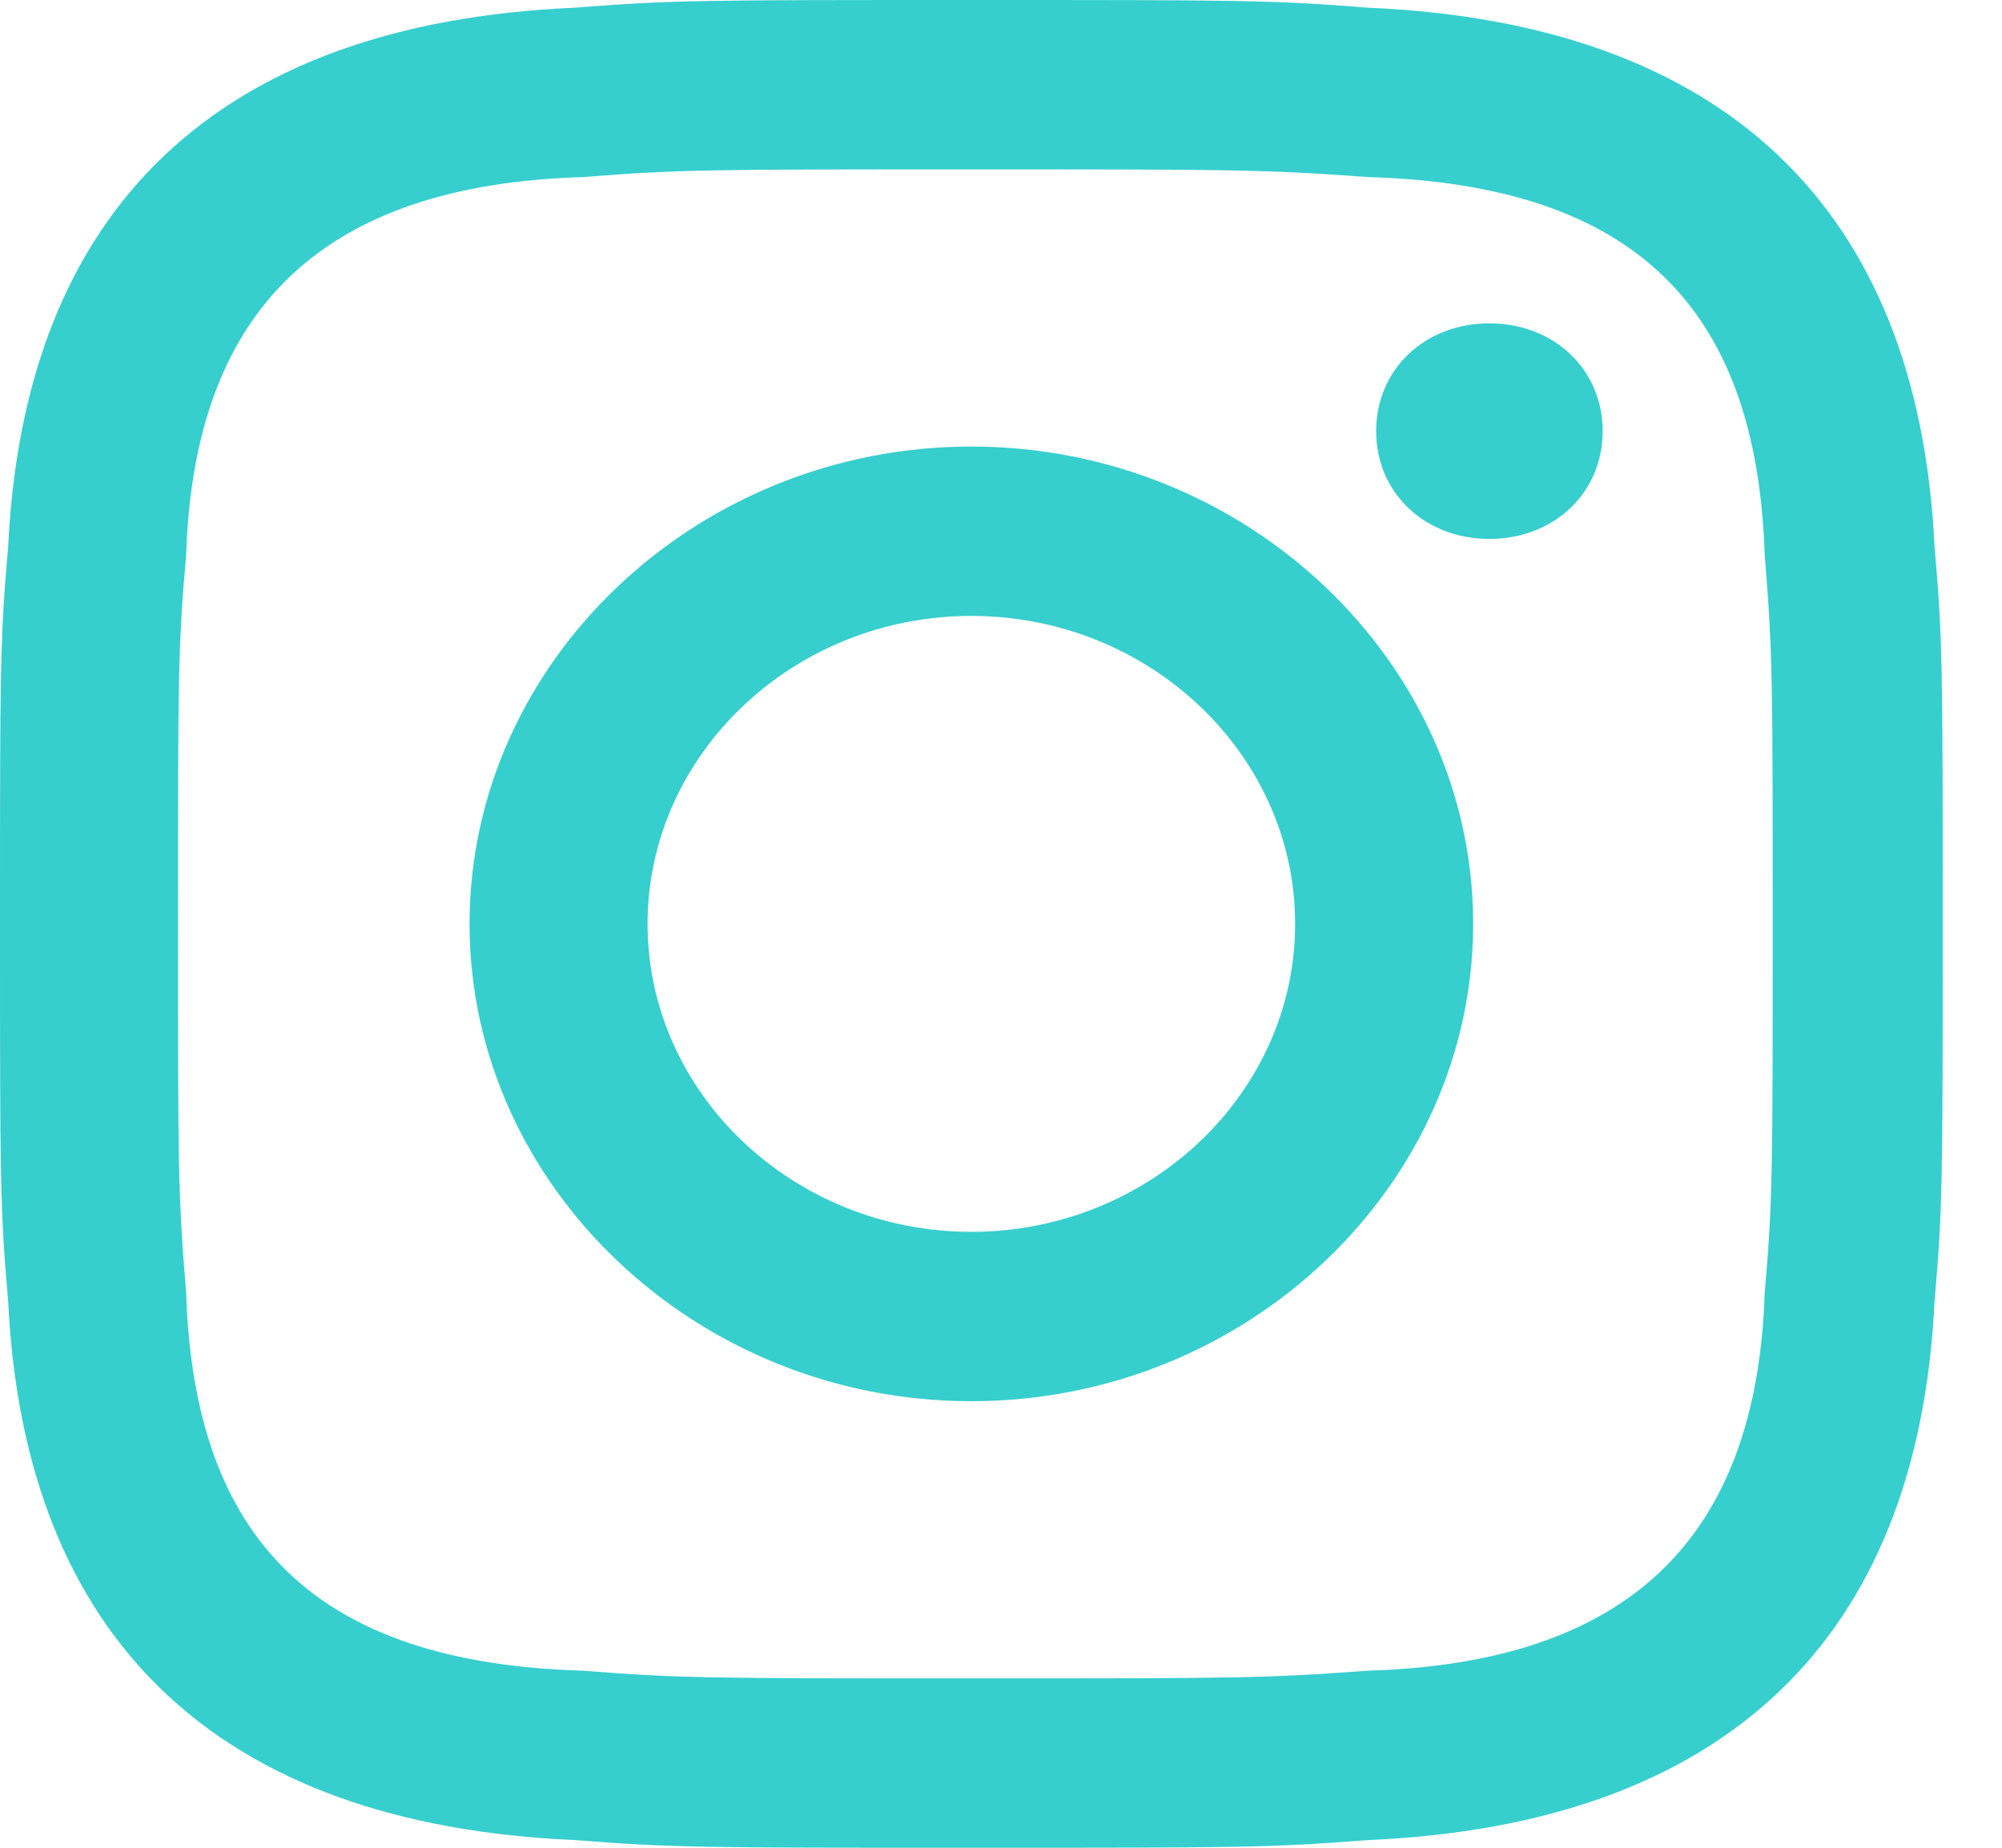
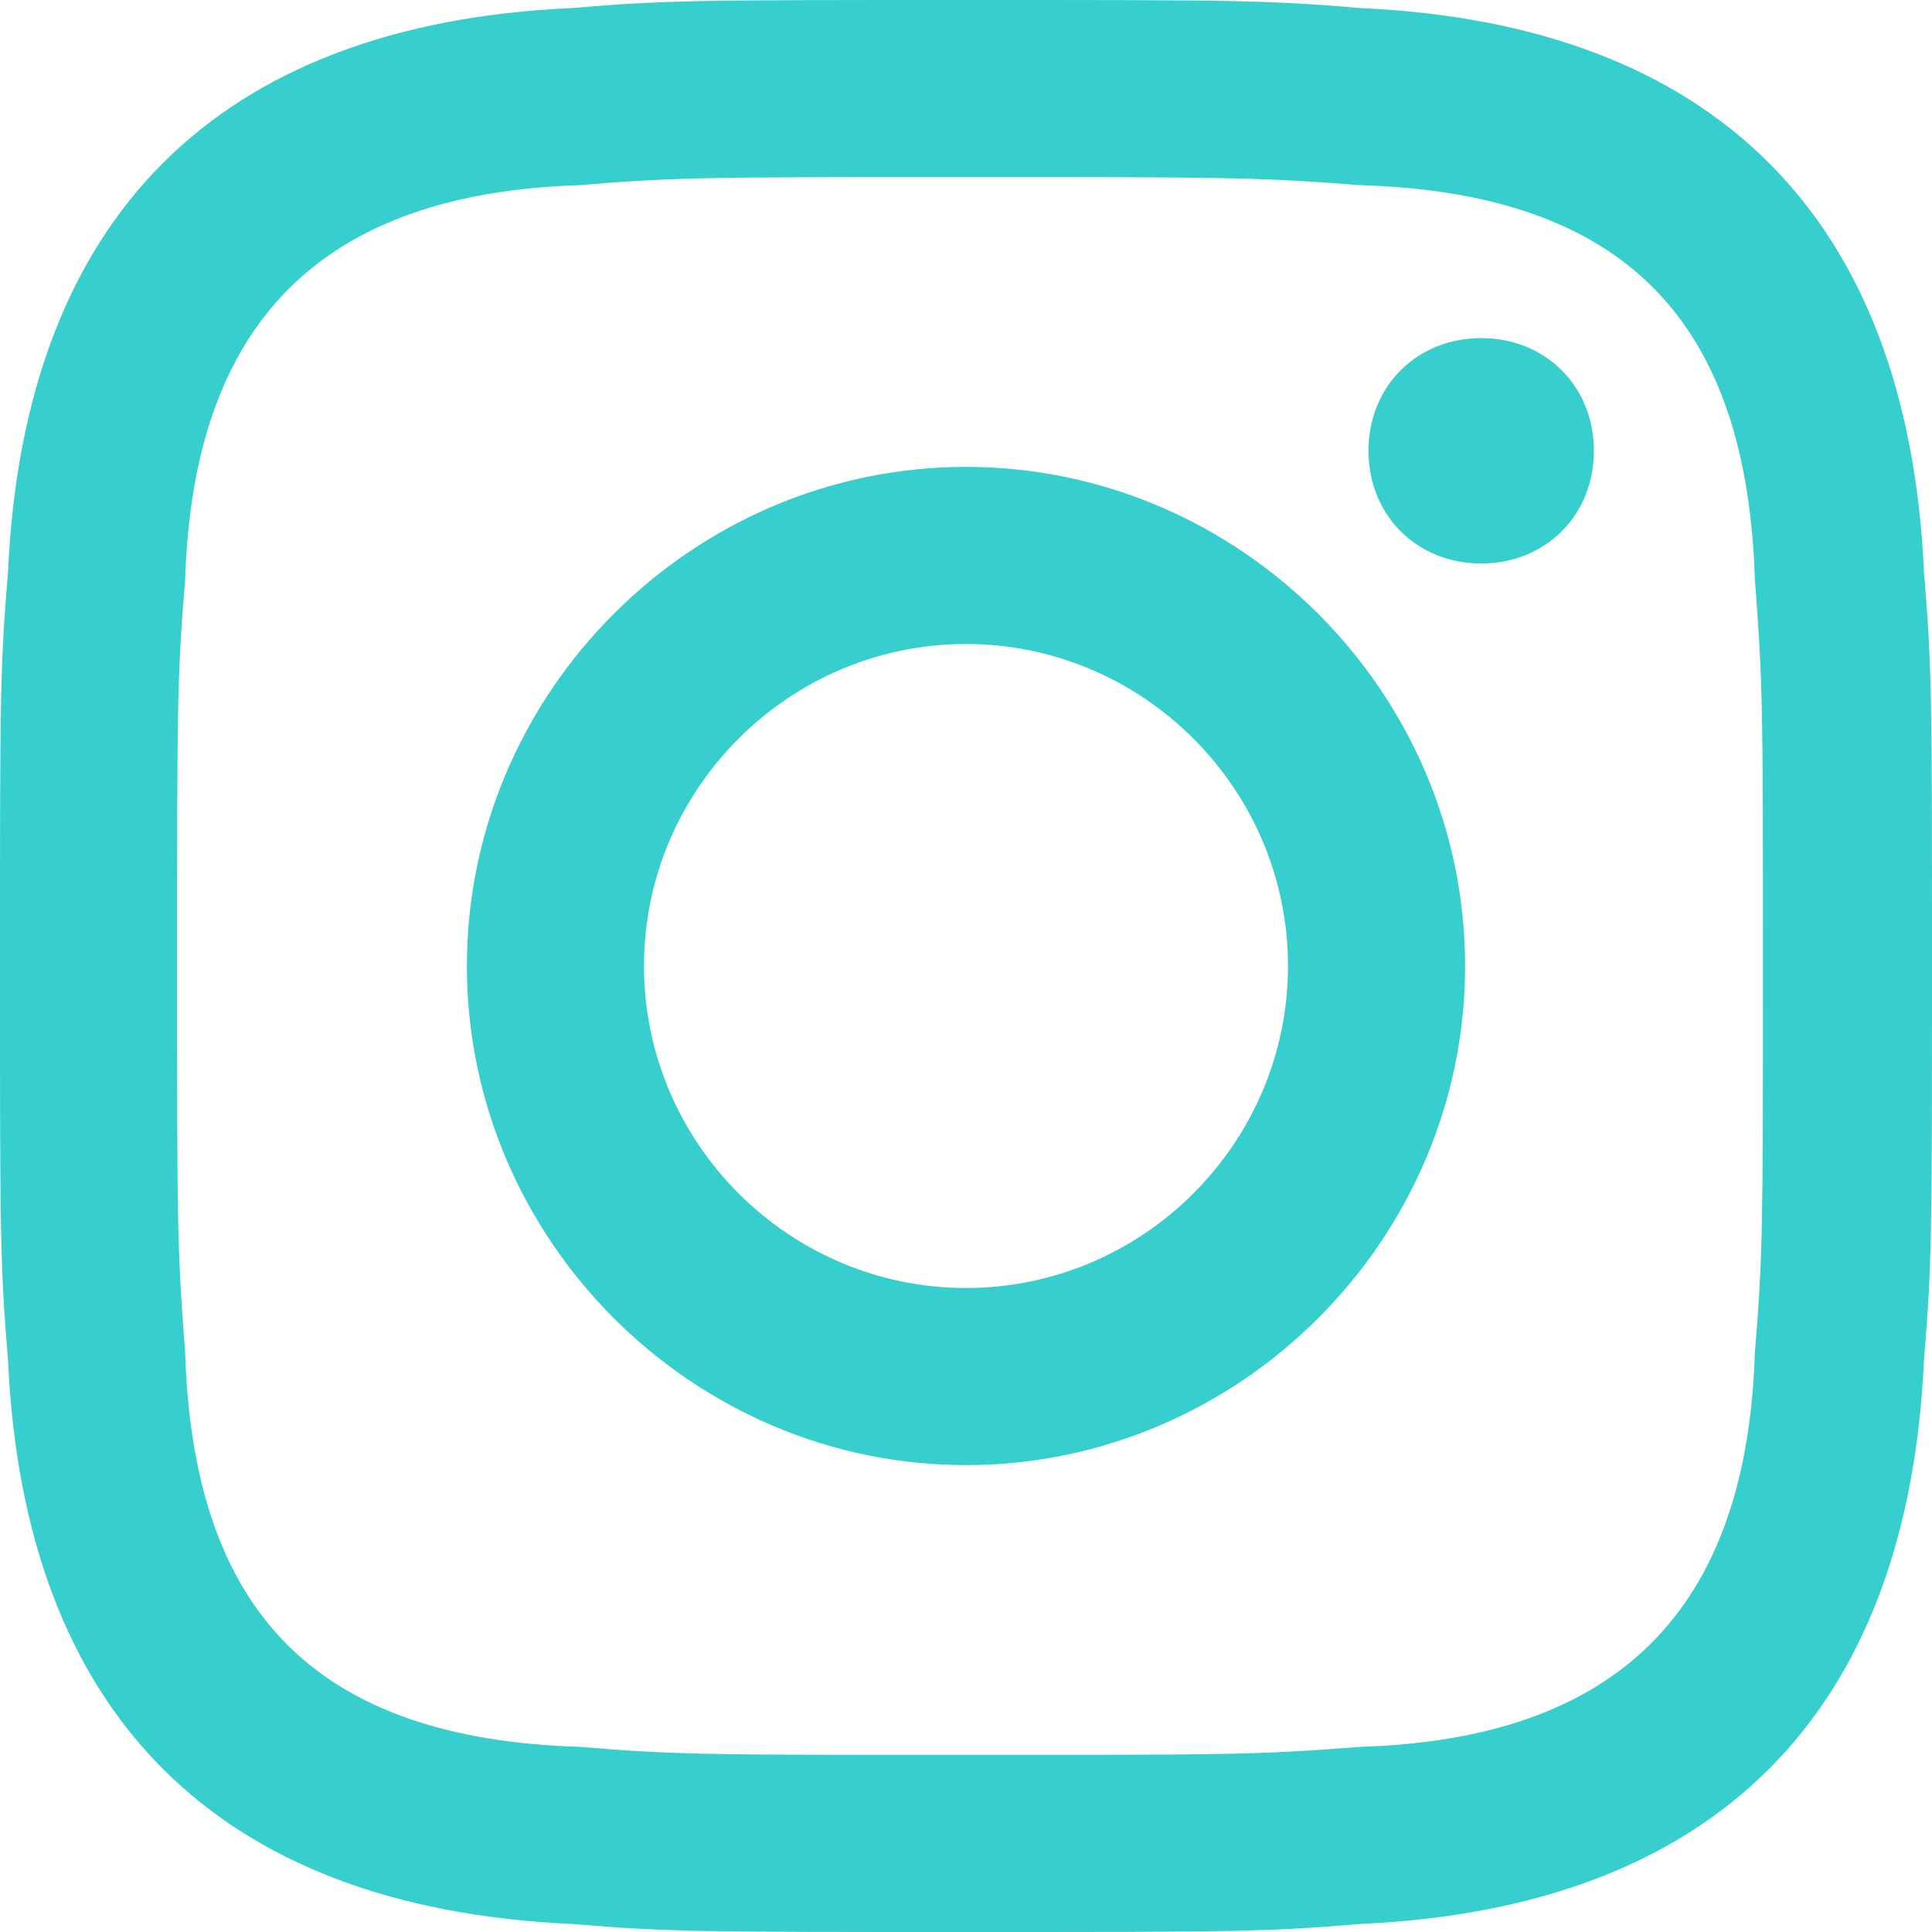
- <svg xmlns="http://www.w3.org/2000/svg" width="13" height="12" viewBox="0 0 13 12" fill="none">
-   <path d="M6.307 1.1C7.989 1.1 8.2 1.1 8.883 1.15C10.617 1.2 11.406 2 11.459 3.6C11.511 4.25 11.511 4.4 11.511 6C11.511 7.6 11.511 7.8 11.459 8.4C11.406 10 10.565 10.8 8.883 10.85C8.2 10.9 8.042 10.9 6.307 10.9C4.625 10.9 4.415 10.9 3.784 10.85C2.05 10.8 1.261 10 1.209 8.4C1.156 7.75 1.156 7.6 1.156 6C1.156 4.4 1.156 4.2 1.209 3.6C1.261 2 2.102 1.2 3.784 1.15C4.415 1.1 4.625 1.1 6.307 1.1ZM6.307 0C4.573 0 4.363 0 3.732 0.05C1.419 0.15 0.158 1.35 0.053 3.55C0 4.15 0 4.35 0 6C0 7.65 0 7.85 0.053 8.45C0.158 10.65 1.419 11.85 3.732 11.95C4.363 12 4.573 12 6.307 12C8.042 12 8.252 12 8.883 11.95C11.196 11.85 12.457 10.65 12.562 8.45C12.615 7.85 12.615 7.65 12.615 6C12.615 4.35 12.615 4.15 12.562 3.55C12.457 1.35 11.196 0.15 8.883 0.05C8.252 0 8.042 0 6.307 0ZM6.307 2.9C4.52 2.9 3.049 4.3 3.049 6C3.049 7.7 4.52 9.1 6.307 9.1C8.095 9.1 9.566 7.7 9.566 6C9.566 4.3 8.095 2.9 6.307 2.9ZM6.307 8C5.151 8 4.205 7.1 4.205 6C4.205 4.9 5.151 4 6.307 4C7.464 4 8.41 4.9 8.41 6C8.41 7.1 7.464 8 6.307 8ZM9.671 2.1C9.251 2.1 8.936 2.4 8.936 2.8C8.936 3.2 9.251 3.5 9.671 3.5C10.092 3.5 10.407 3.2 10.407 2.8C10.407 2.4 10.092 2.1 9.671 2.1Z" fill="#37CECE" />
+ <svg xmlns="http://www.w3.org/2000/svg" width="24" height="24" viewBox="0 0 24 24" fill="#37CECE">
+   <path d="M12 2.2C15.2 2.2 15.6 2.2 16.9 2.3C20.2 2.4 21.7 4 21.8 7.2C21.9 8.5 21.9 8.8 21.9 12C21.9 15.2 21.9 15.6 21.8 16.8C21.7 20 20.1 21.6 16.9 21.7C15.6 21.8 15.3 21.8 12 21.8C8.8 21.8 8.4 21.8 7.2 21.7C3.9 21.6 2.4 20 2.3 16.8C2.2 15.5 2.2 15.2 2.2 12C2.2 8.8 2.2 8.4 2.3 7.2C2.4 4 4 2.4 7.2 2.3C8.4 2.2 8.8 2.2 12 2.2ZM12 0C8.7 0 8.3 0 7.1 0.1C2.7 0.3 0.3 2.7 0.1 7.1C0 8.3 0 8.7 0 12C0 15.3 0 15.7 0.1 16.9C0.3 21.3 2.7 23.7 7.1 23.9C8.3 24 8.7 24 12 24C15.3 24 15.7 24 16.9 23.9C21.3 23.7 23.7 21.3 23.9 16.9C24 15.7 24 15.3 24 12C24 8.7 24 8.3 23.9 7.1C23.7 2.7 21.3 0.3 16.9 0.1C15.7 0 15.3 0 12 0ZM12 5.8C8.6 5.8 5.8 8.6 5.8 12C5.8 15.4 8.6 18.2 12 18.2C15.4 18.2 18.2 15.4 18.2 12C18.2 8.6 15.4 5.8 12 5.8ZM12 16C9.8 16 8 14.2 8 12C8 9.8 9.8 8 12 8C14.2 8 16 9.8 16 12C16 14.2 14.2 16 12 16ZM18.4 4.2C17.6 4.2 17 4.8 17 5.6C17 6.4 17.6 7 18.4 7C19.2 7 19.8 6.4 19.8 5.6C19.8 4.8 19.2 4.2 18.4 4.2Z" fill="inherit" />
</svg>
